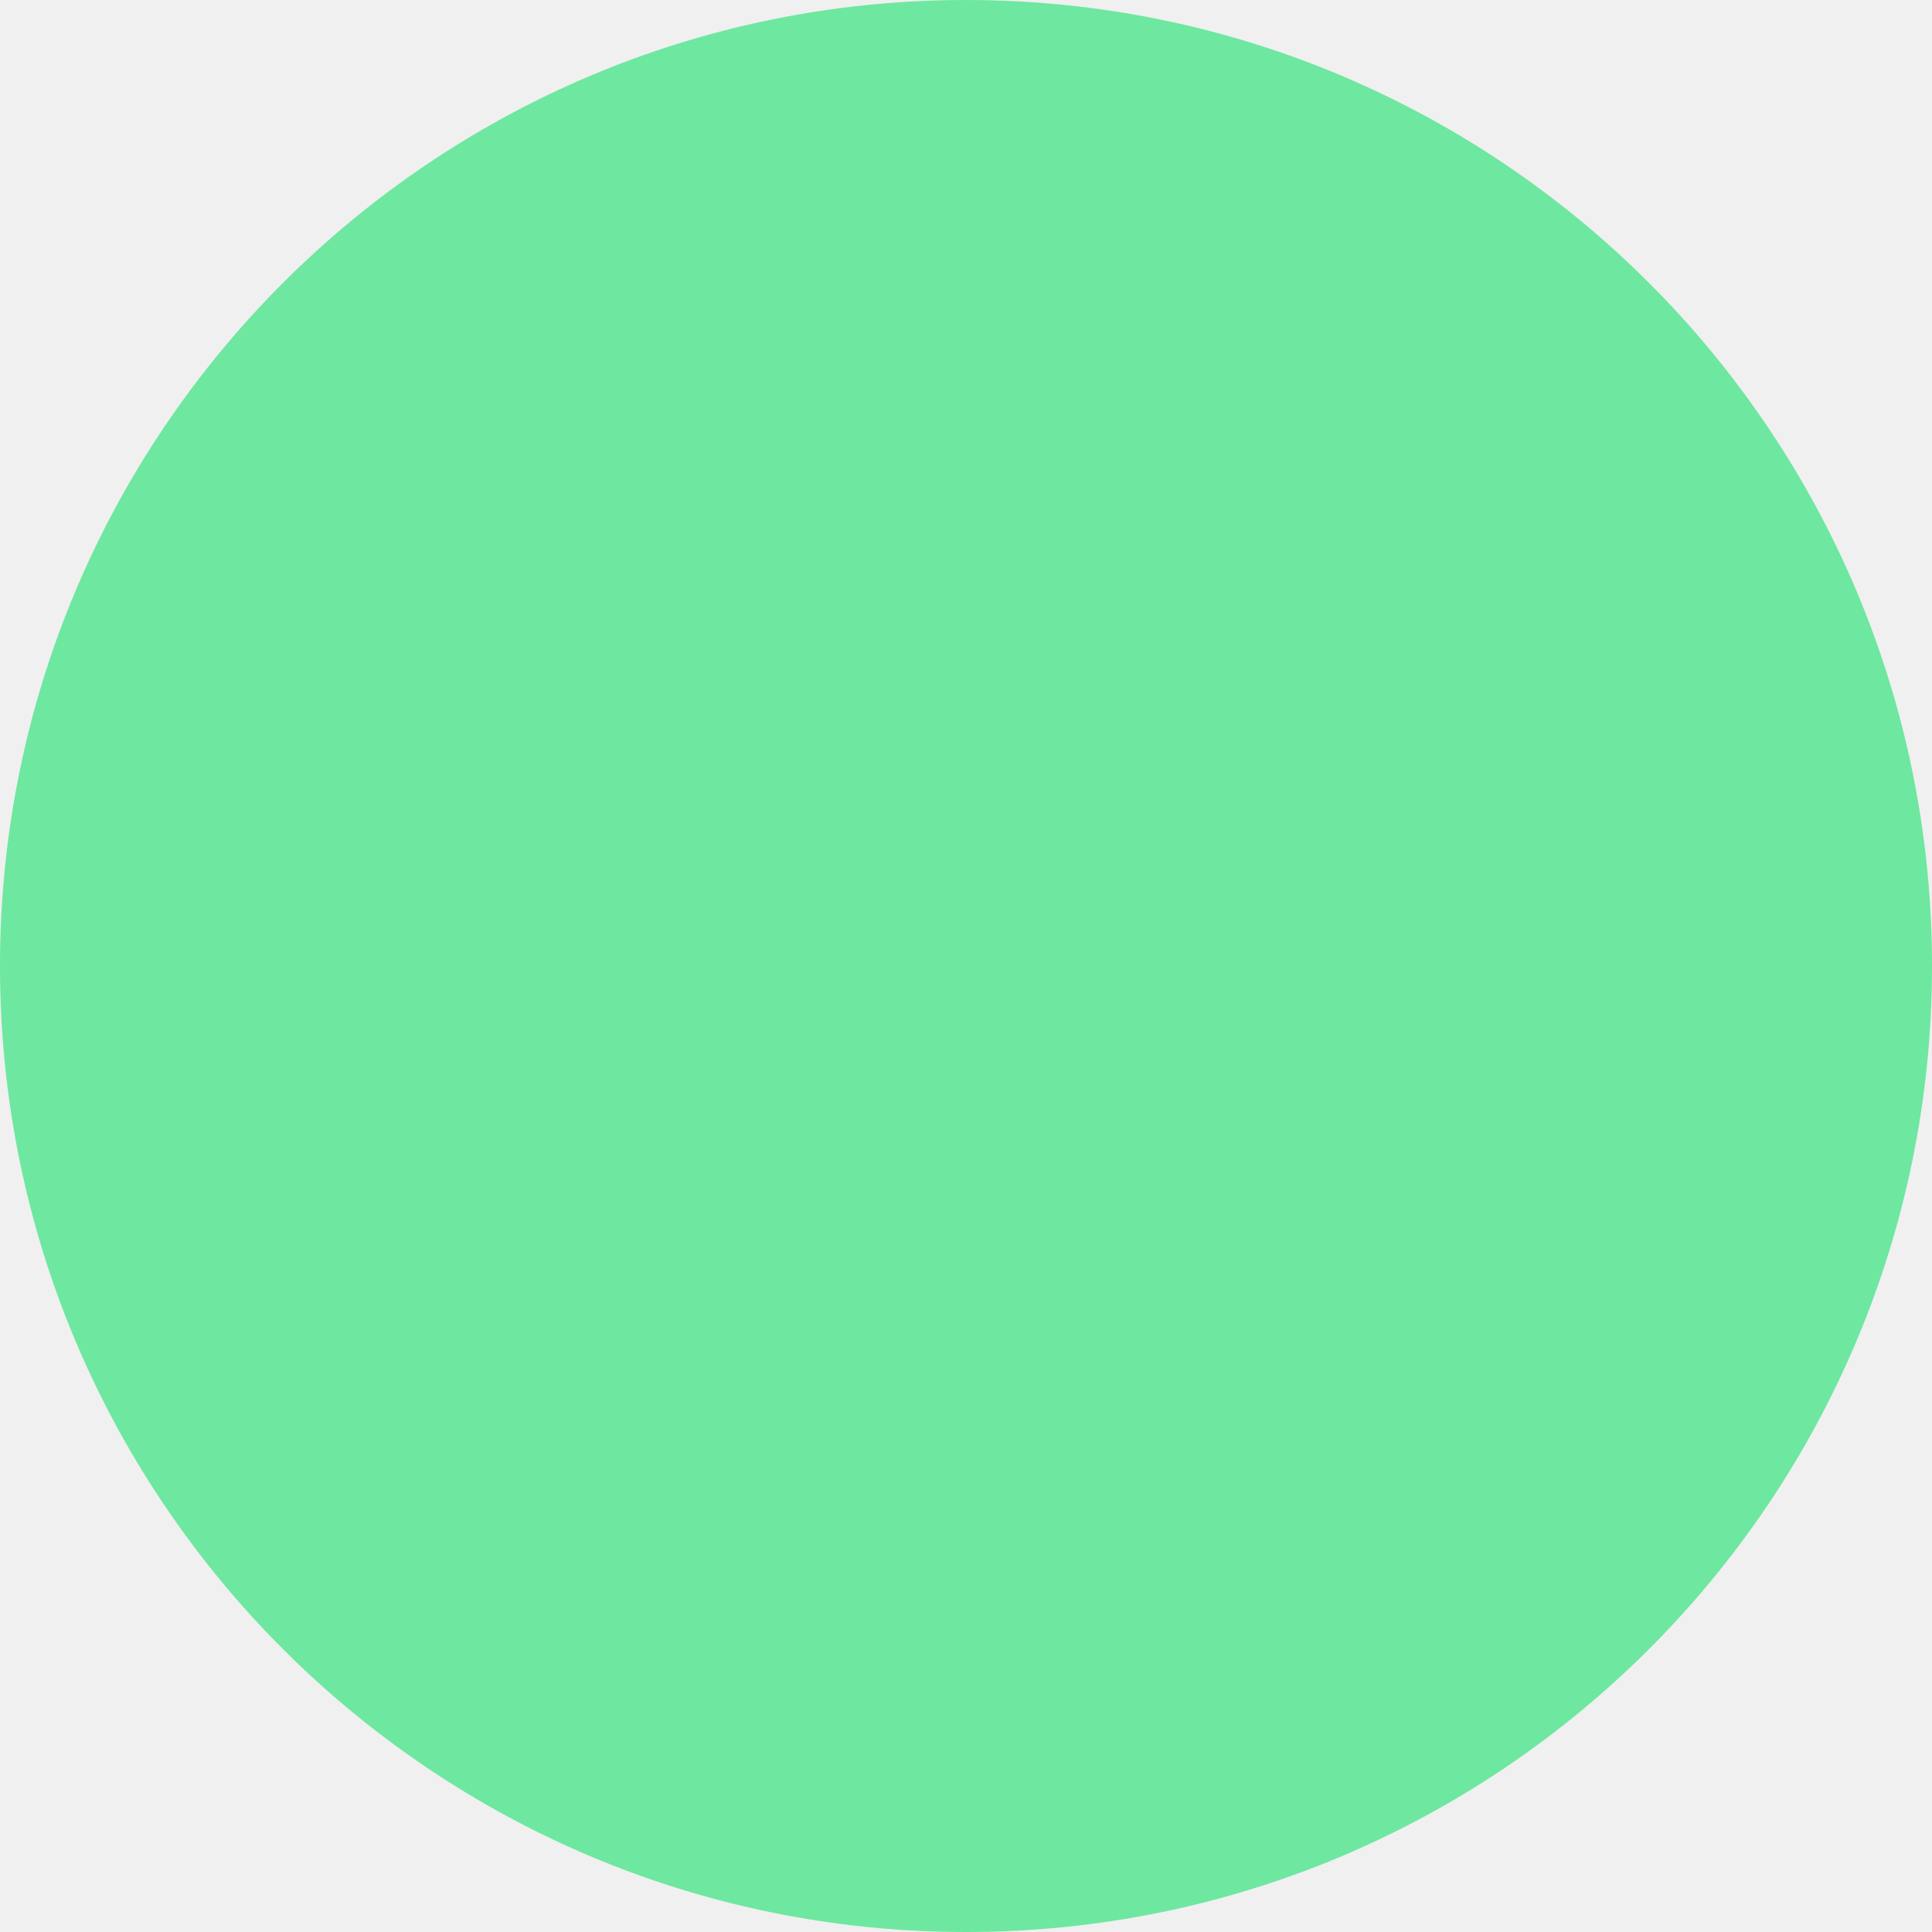
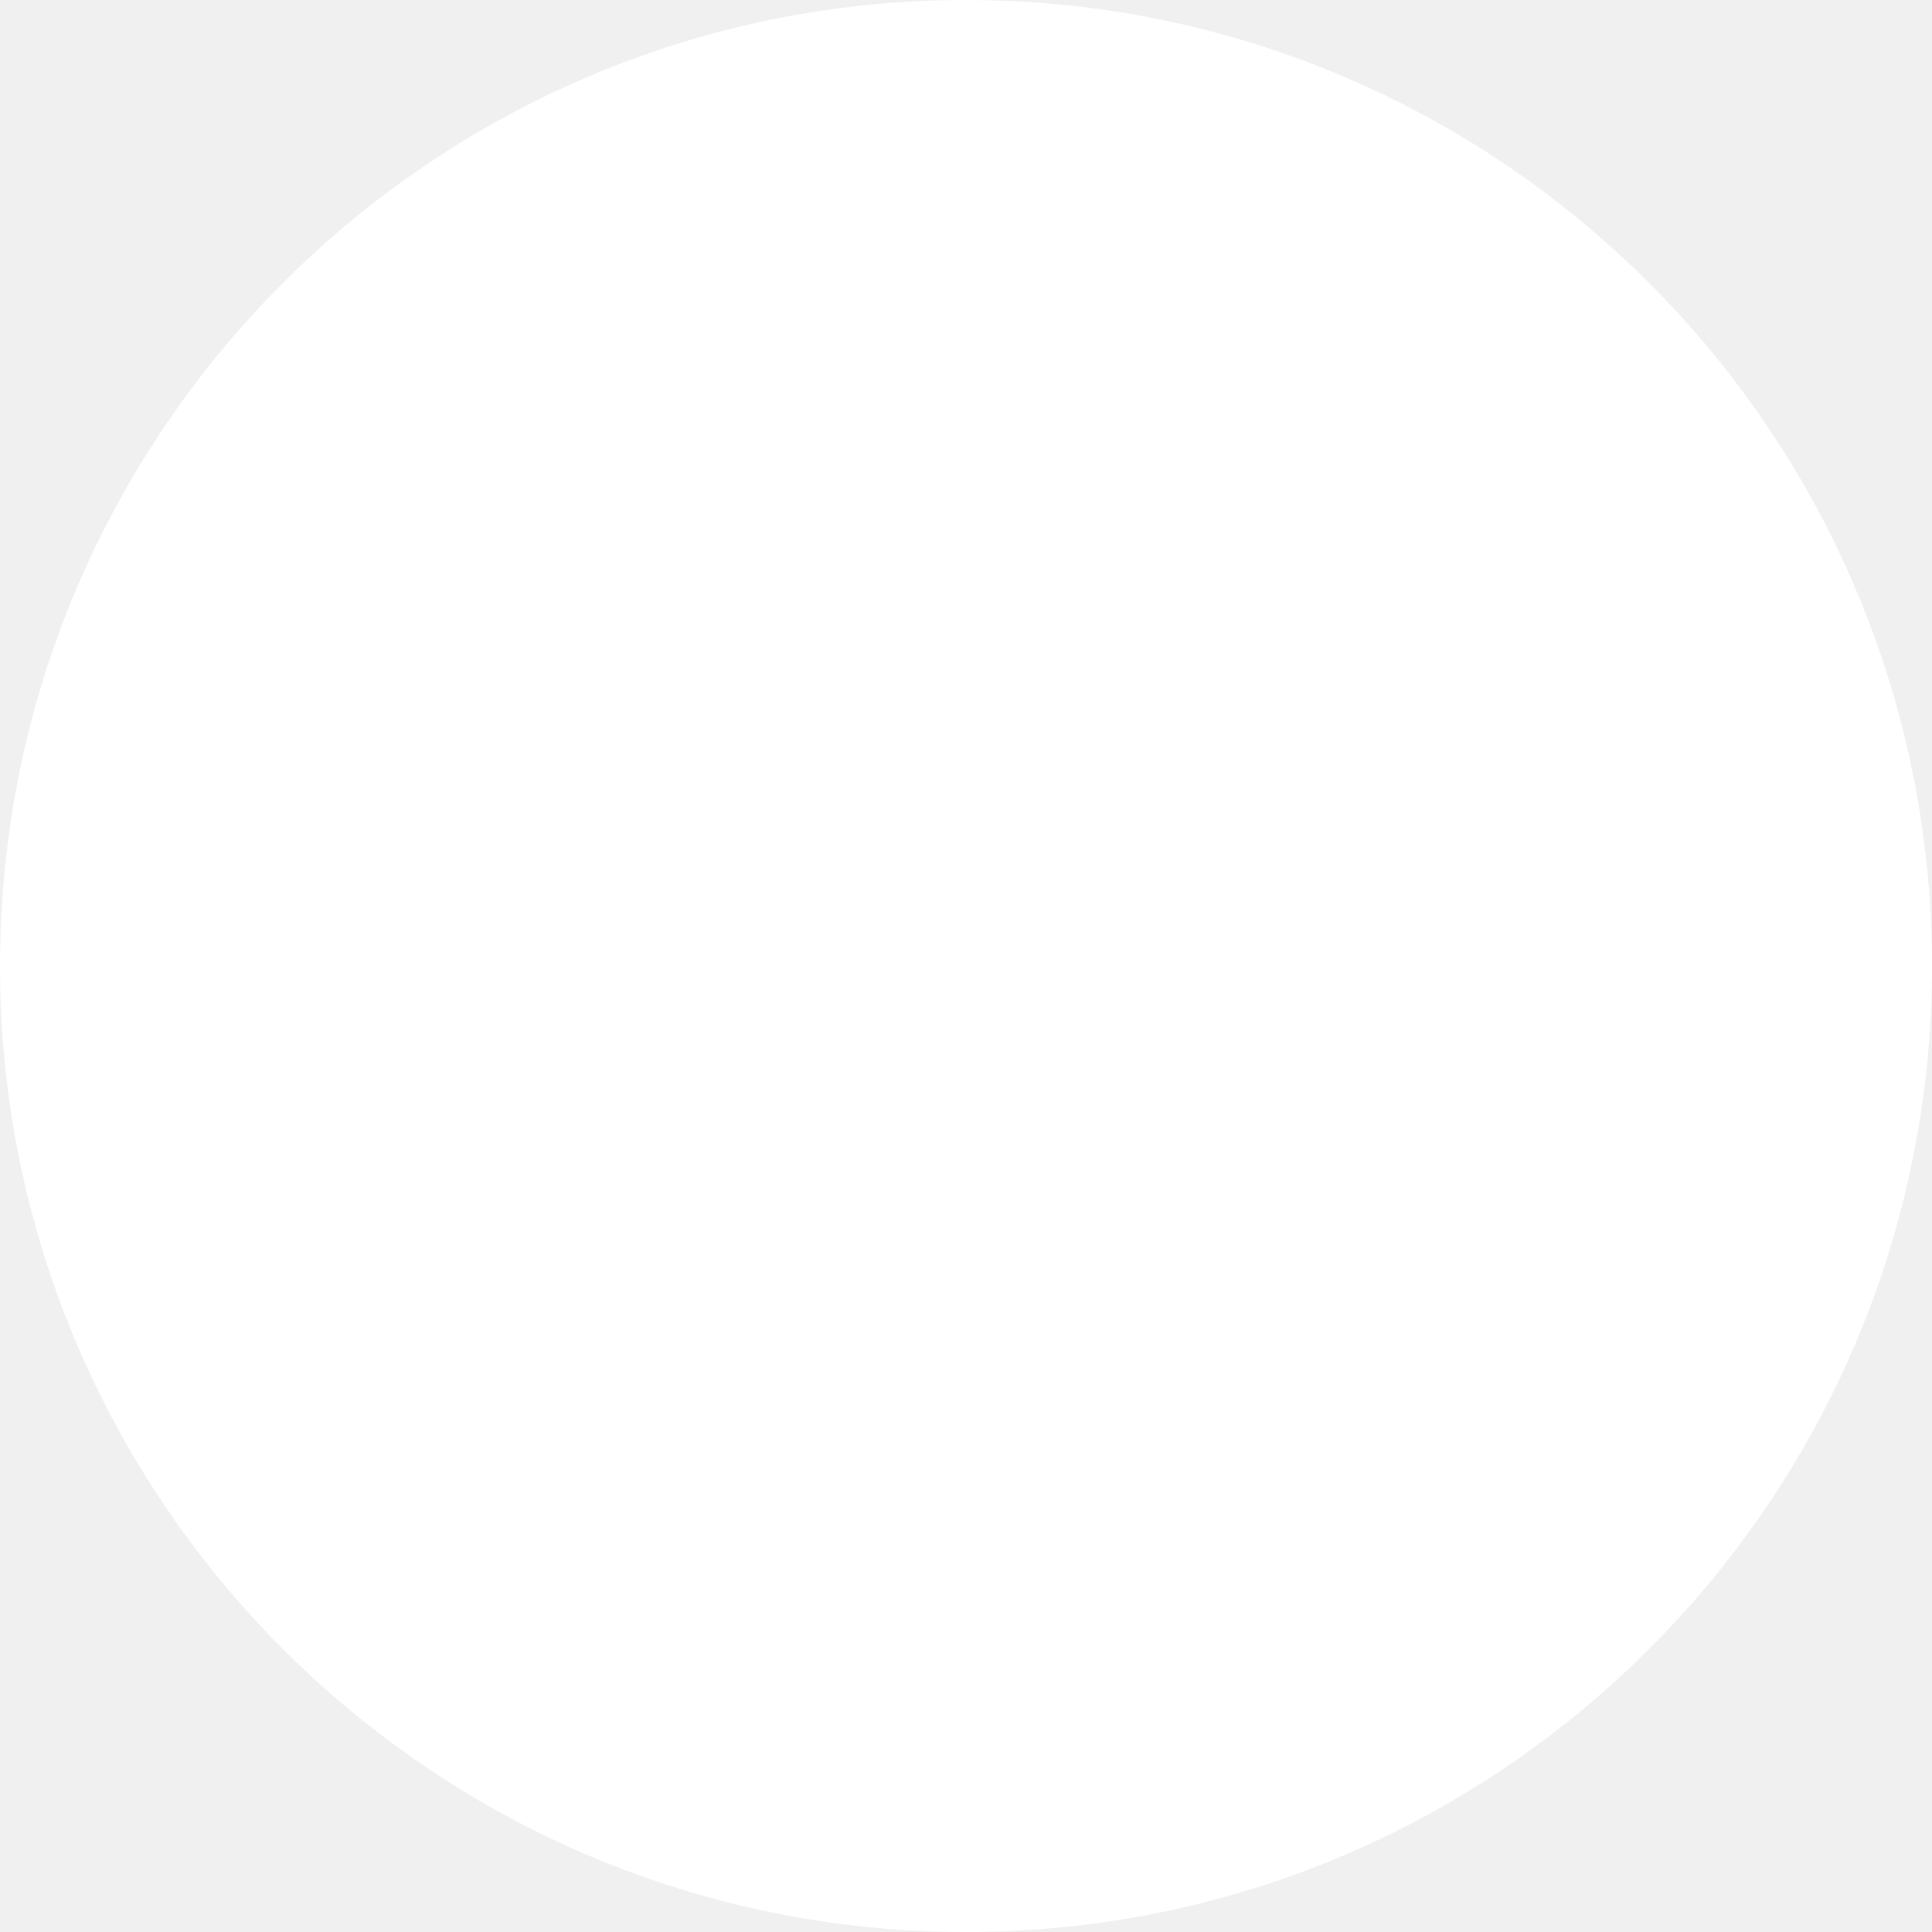
<svg xmlns="http://www.w3.org/2000/svg" preserveAspectRatio="none" overflow="visible" style="display: block;" width="8" height="8" viewBox="0 0 8 8" fill="none">
-   <circle id="Ellipse 2215" cx="4" cy="4" r="4" fill="#6EE7A0" />
+   <circle id="Ellipse 2215" cx="4" cy="4" r="4" fill="white" />
</svg>
